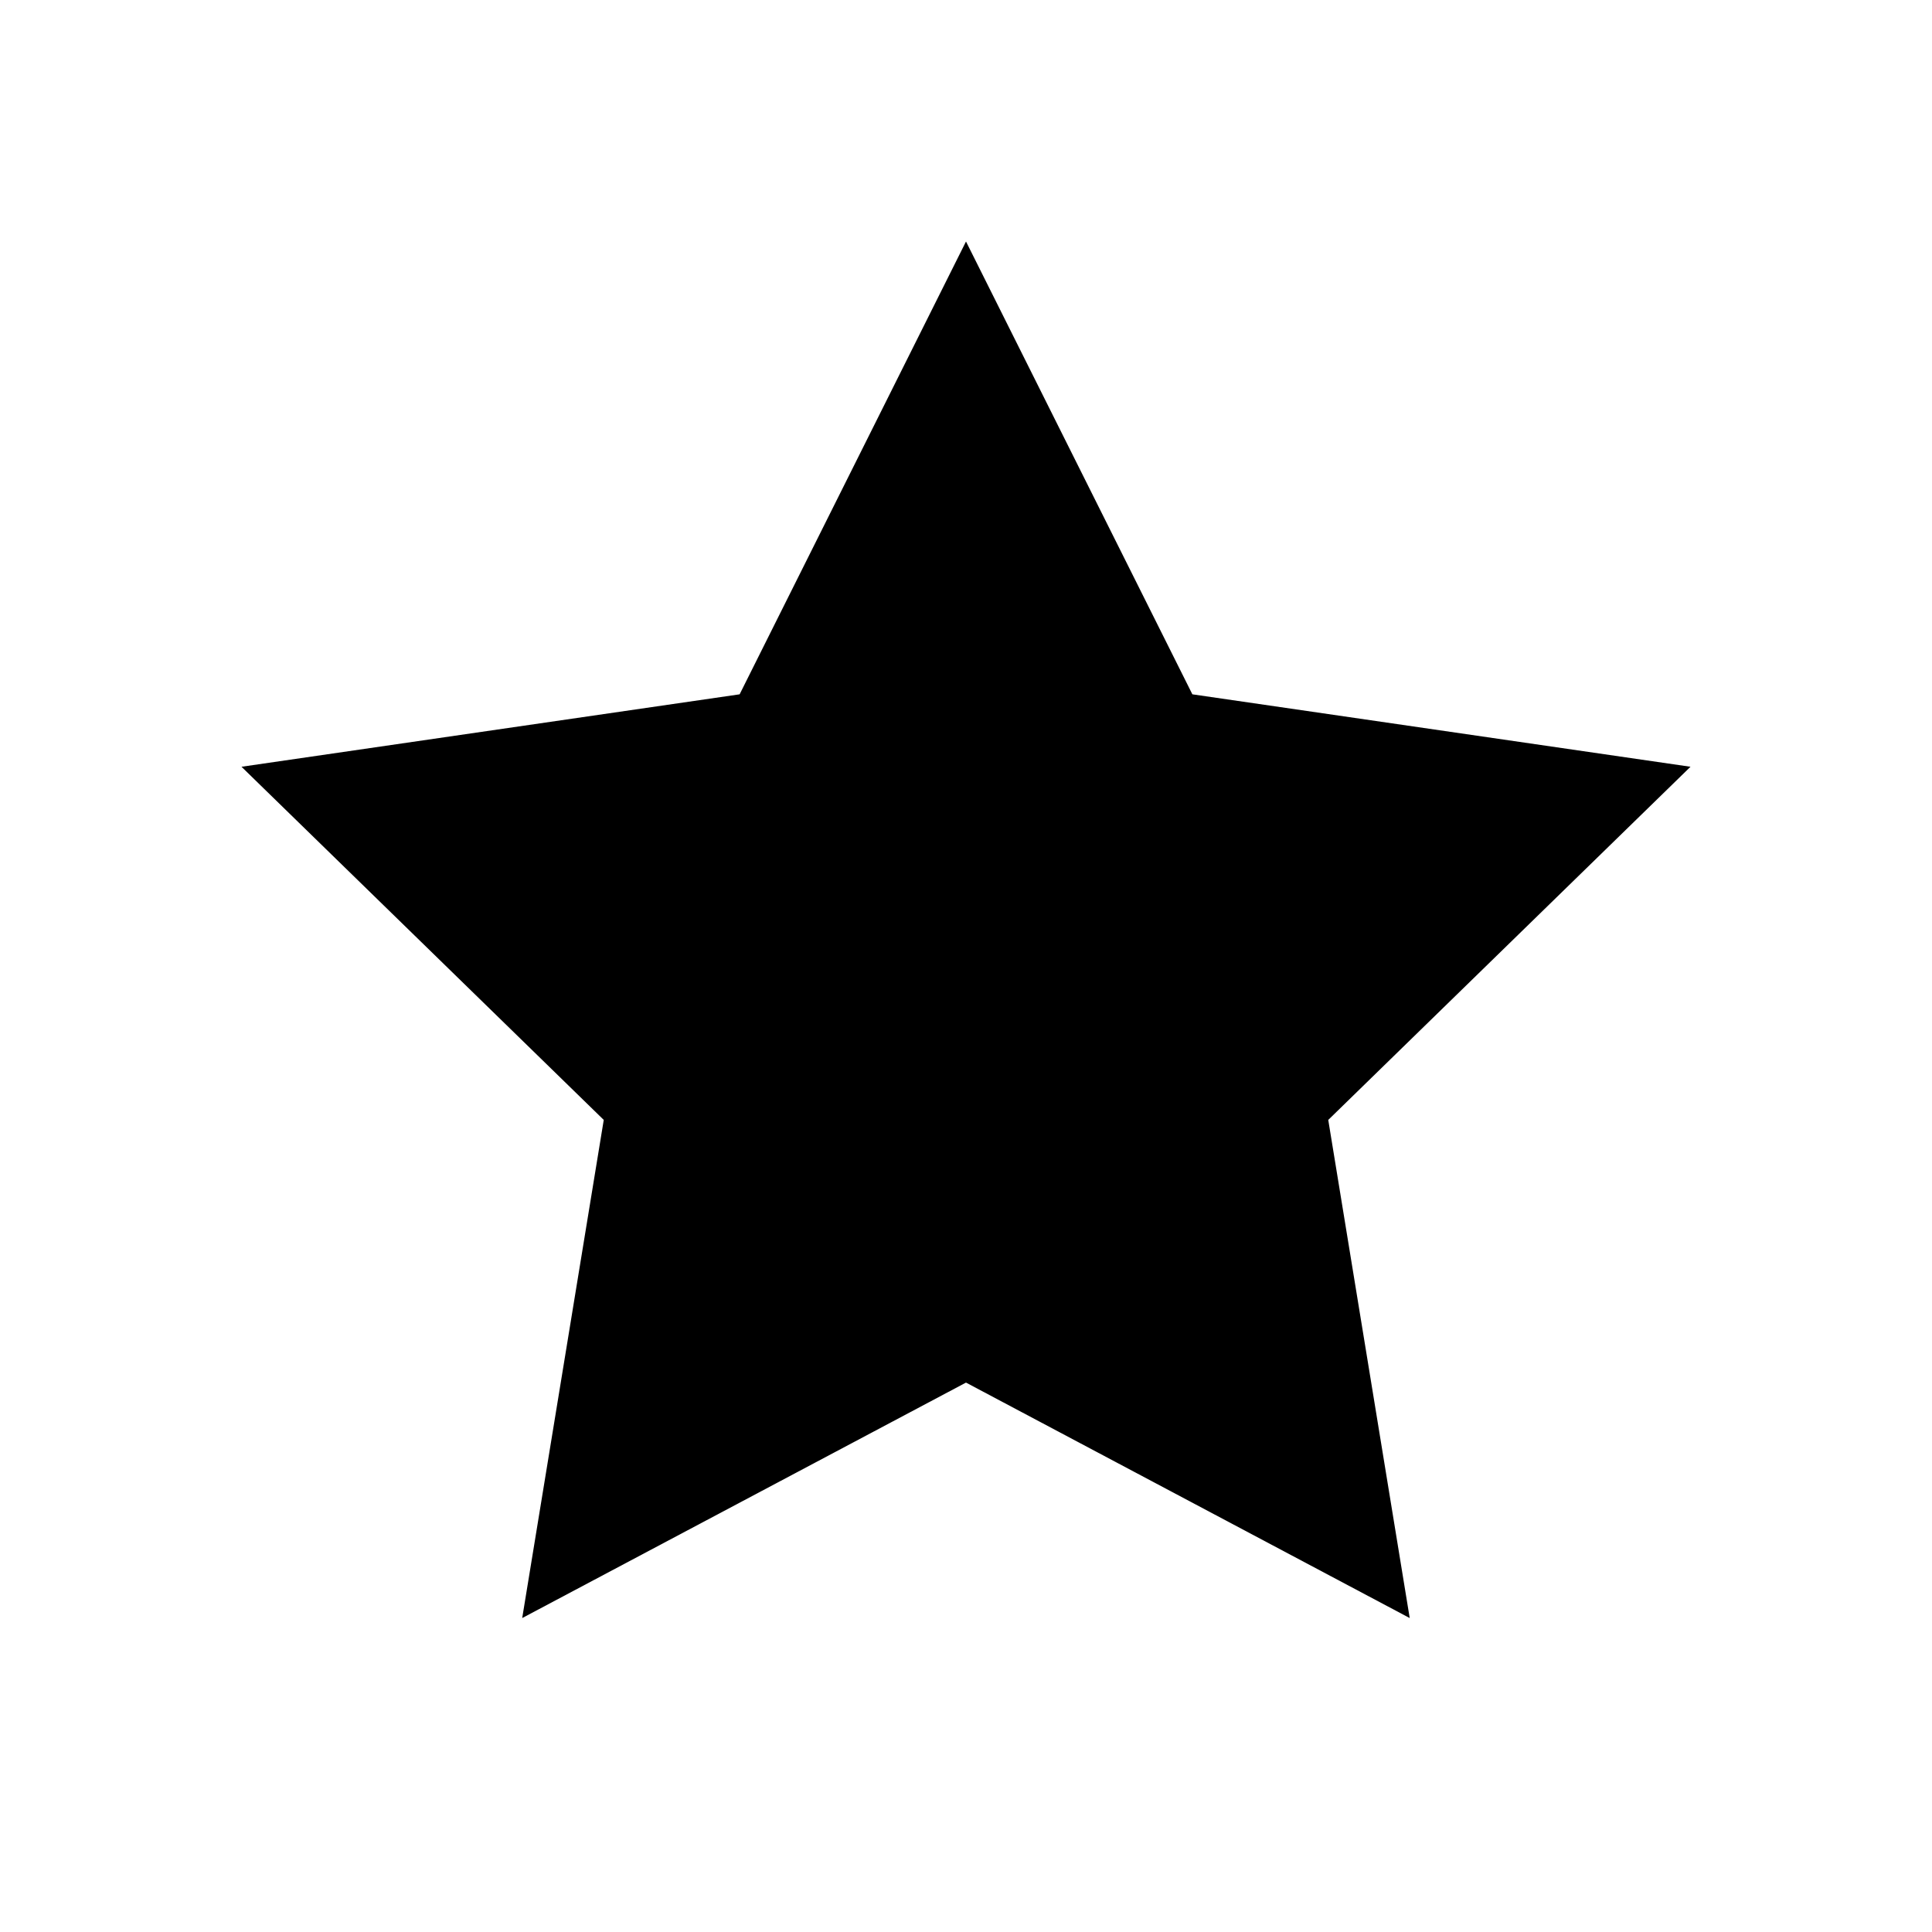
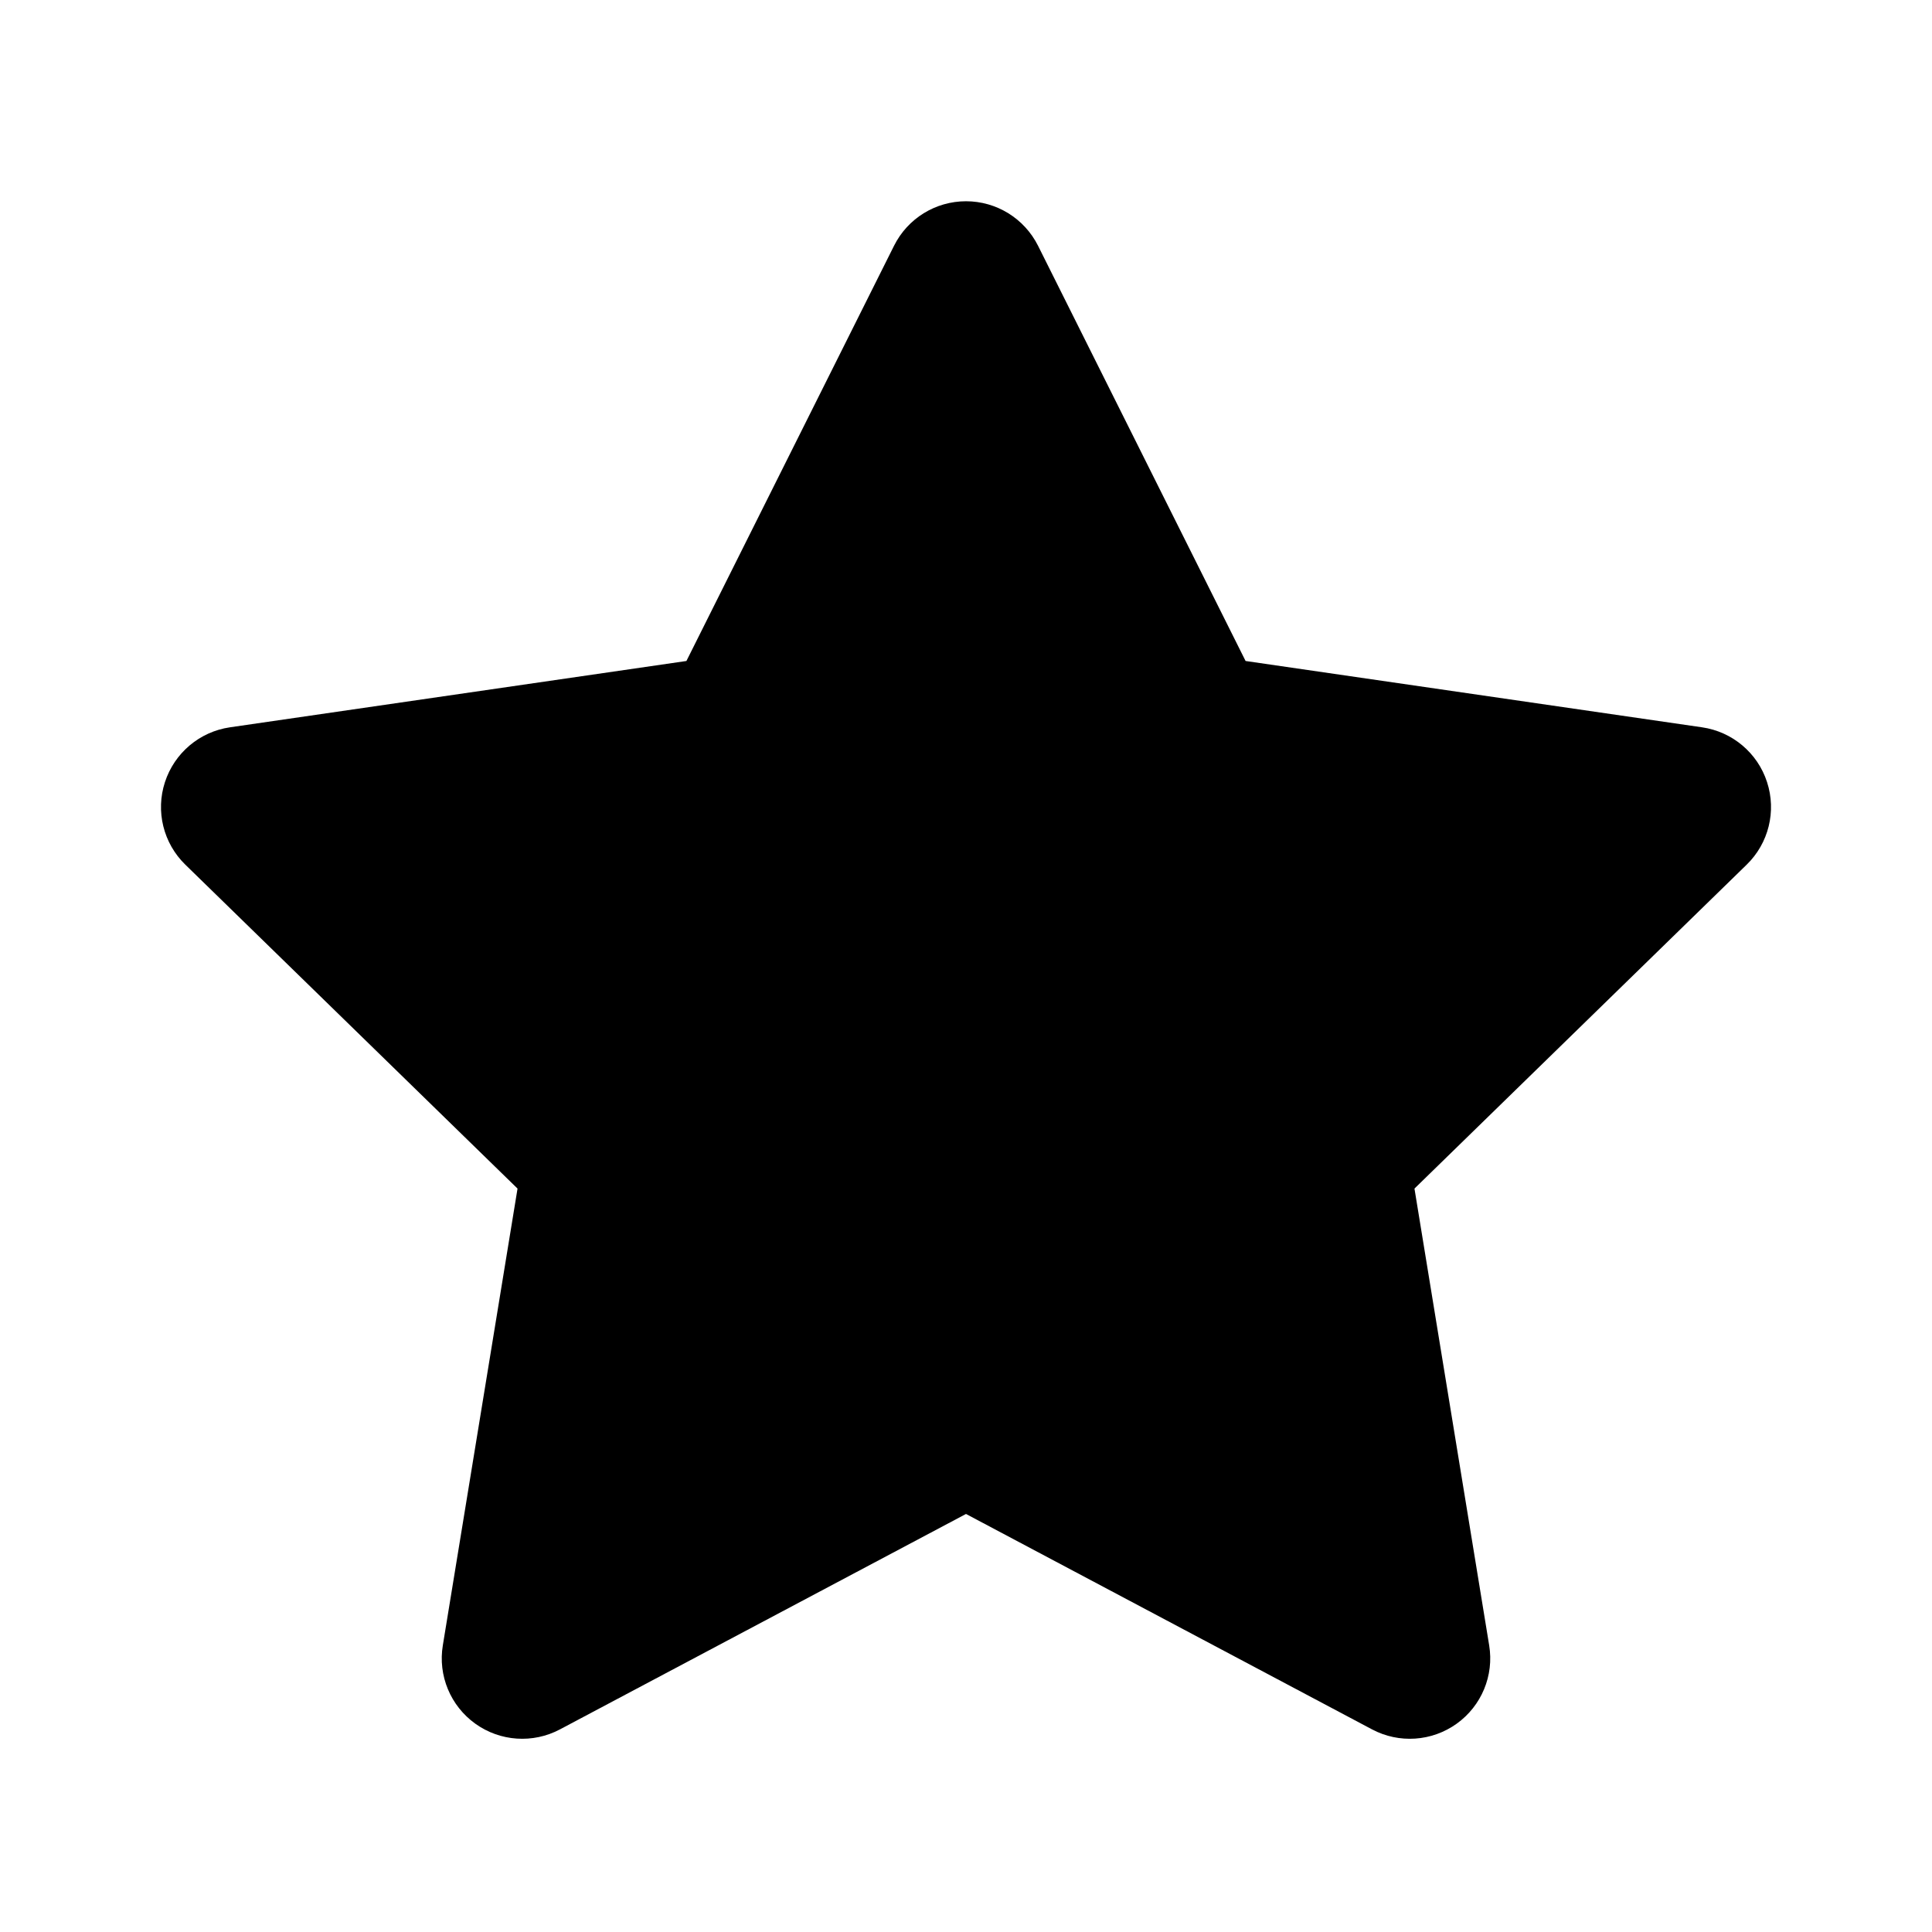
<svg xmlns="http://www.w3.org/2000/svg" width="24" height="24" viewBox="0 0 24 24" fill="none">
  <g class="oi-favorite-fill">
-     <path class="oi-fill" d="M12 3L14.812 8.625L21 9.525L16.5 13.912L17.512 20.1L12 17.175L6.487 20.1L7.5 13.912L3 9.525L9.188 8.625L12 3Z" fill="black" />
+     <path class="oi-fill" d="M12.895 3.053C12.725 2.714 12.379 2.5 12 2.5C11.621 2.5 11.275 2.714 11.106 3.053L8.527 8.211L2.856 9.035C2.479 9.09 2.167 9.354 2.049 9.716C1.931 10.078 2.029 10.475 2.302 10.741L6.429 14.765L5.501 20.439C5.439 20.814 5.596 21.191 5.904 21.412C6.213 21.634 6.621 21.661 6.956 21.483L12 18.807L17.044 21.483C17.379 21.661 17.787 21.634 18.096 21.412C18.404 21.191 18.561 20.814 18.499 20.439L17.571 14.765L21.698 10.741C21.971 10.475 22.069 10.078 21.951 9.716C21.834 9.354 21.521 9.09 21.144 9.035L15.473 8.211L12.895 3.053Z" fill="black" />
  </g>
</svg>
